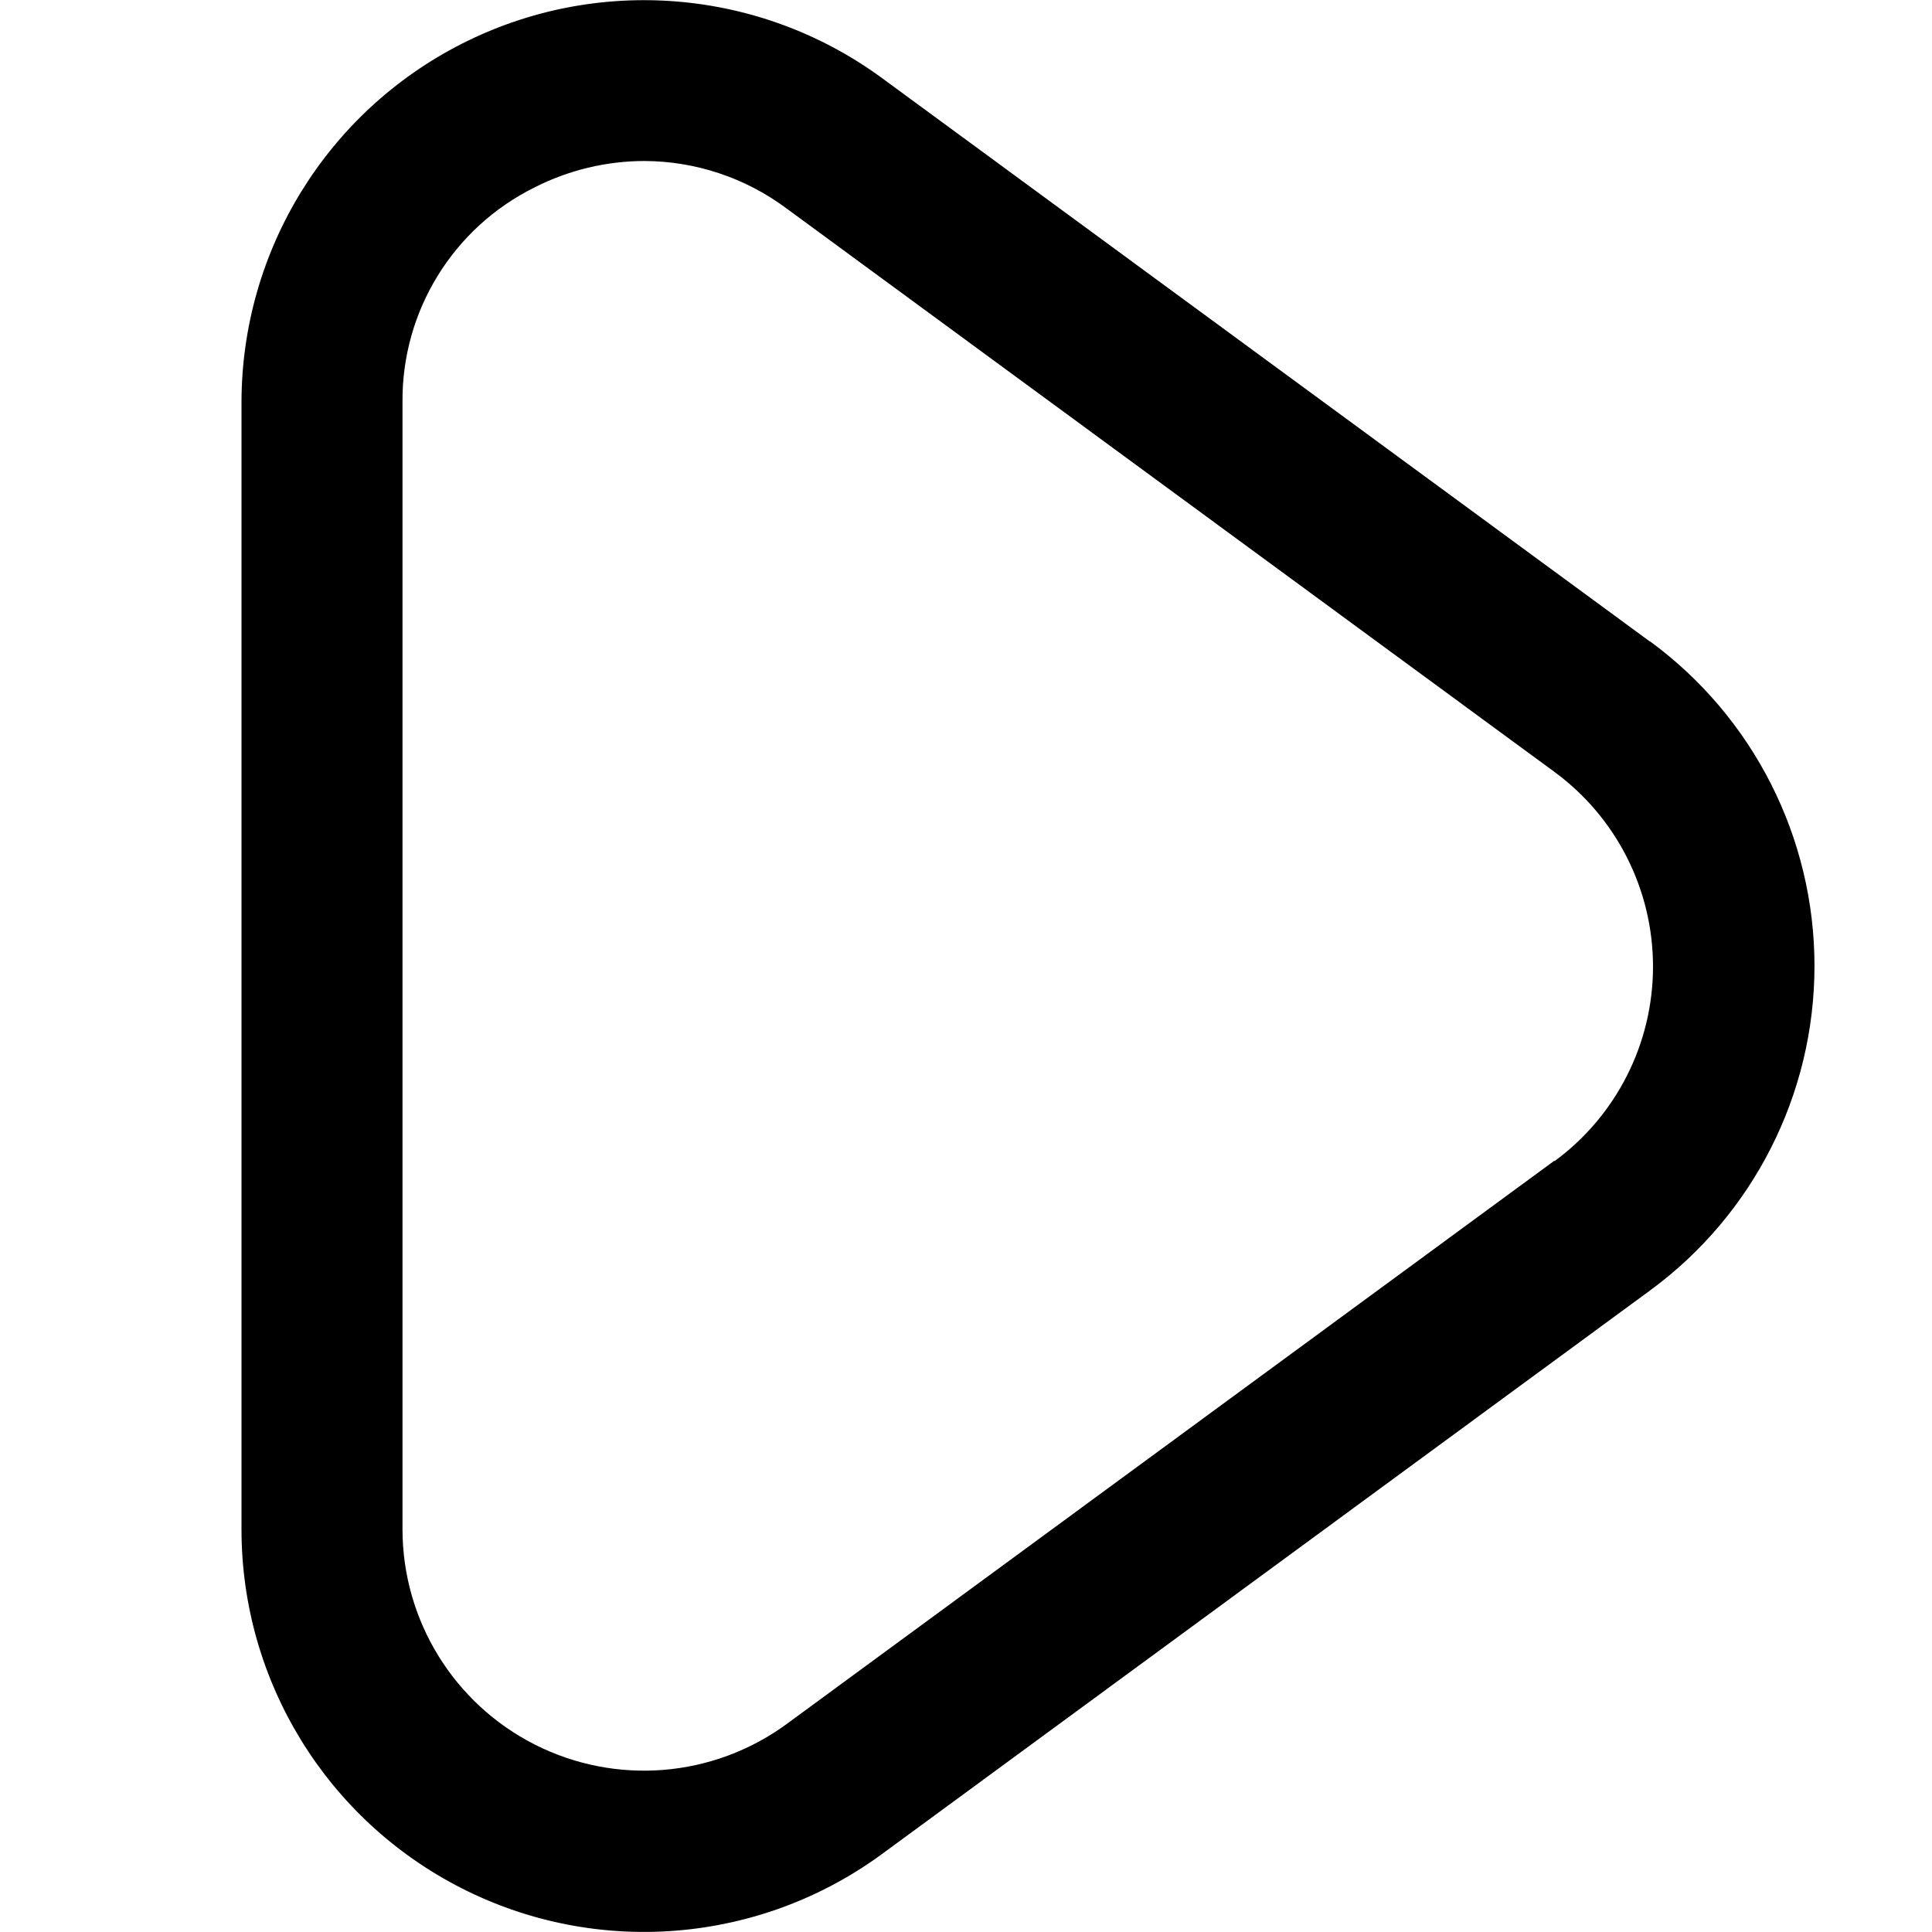
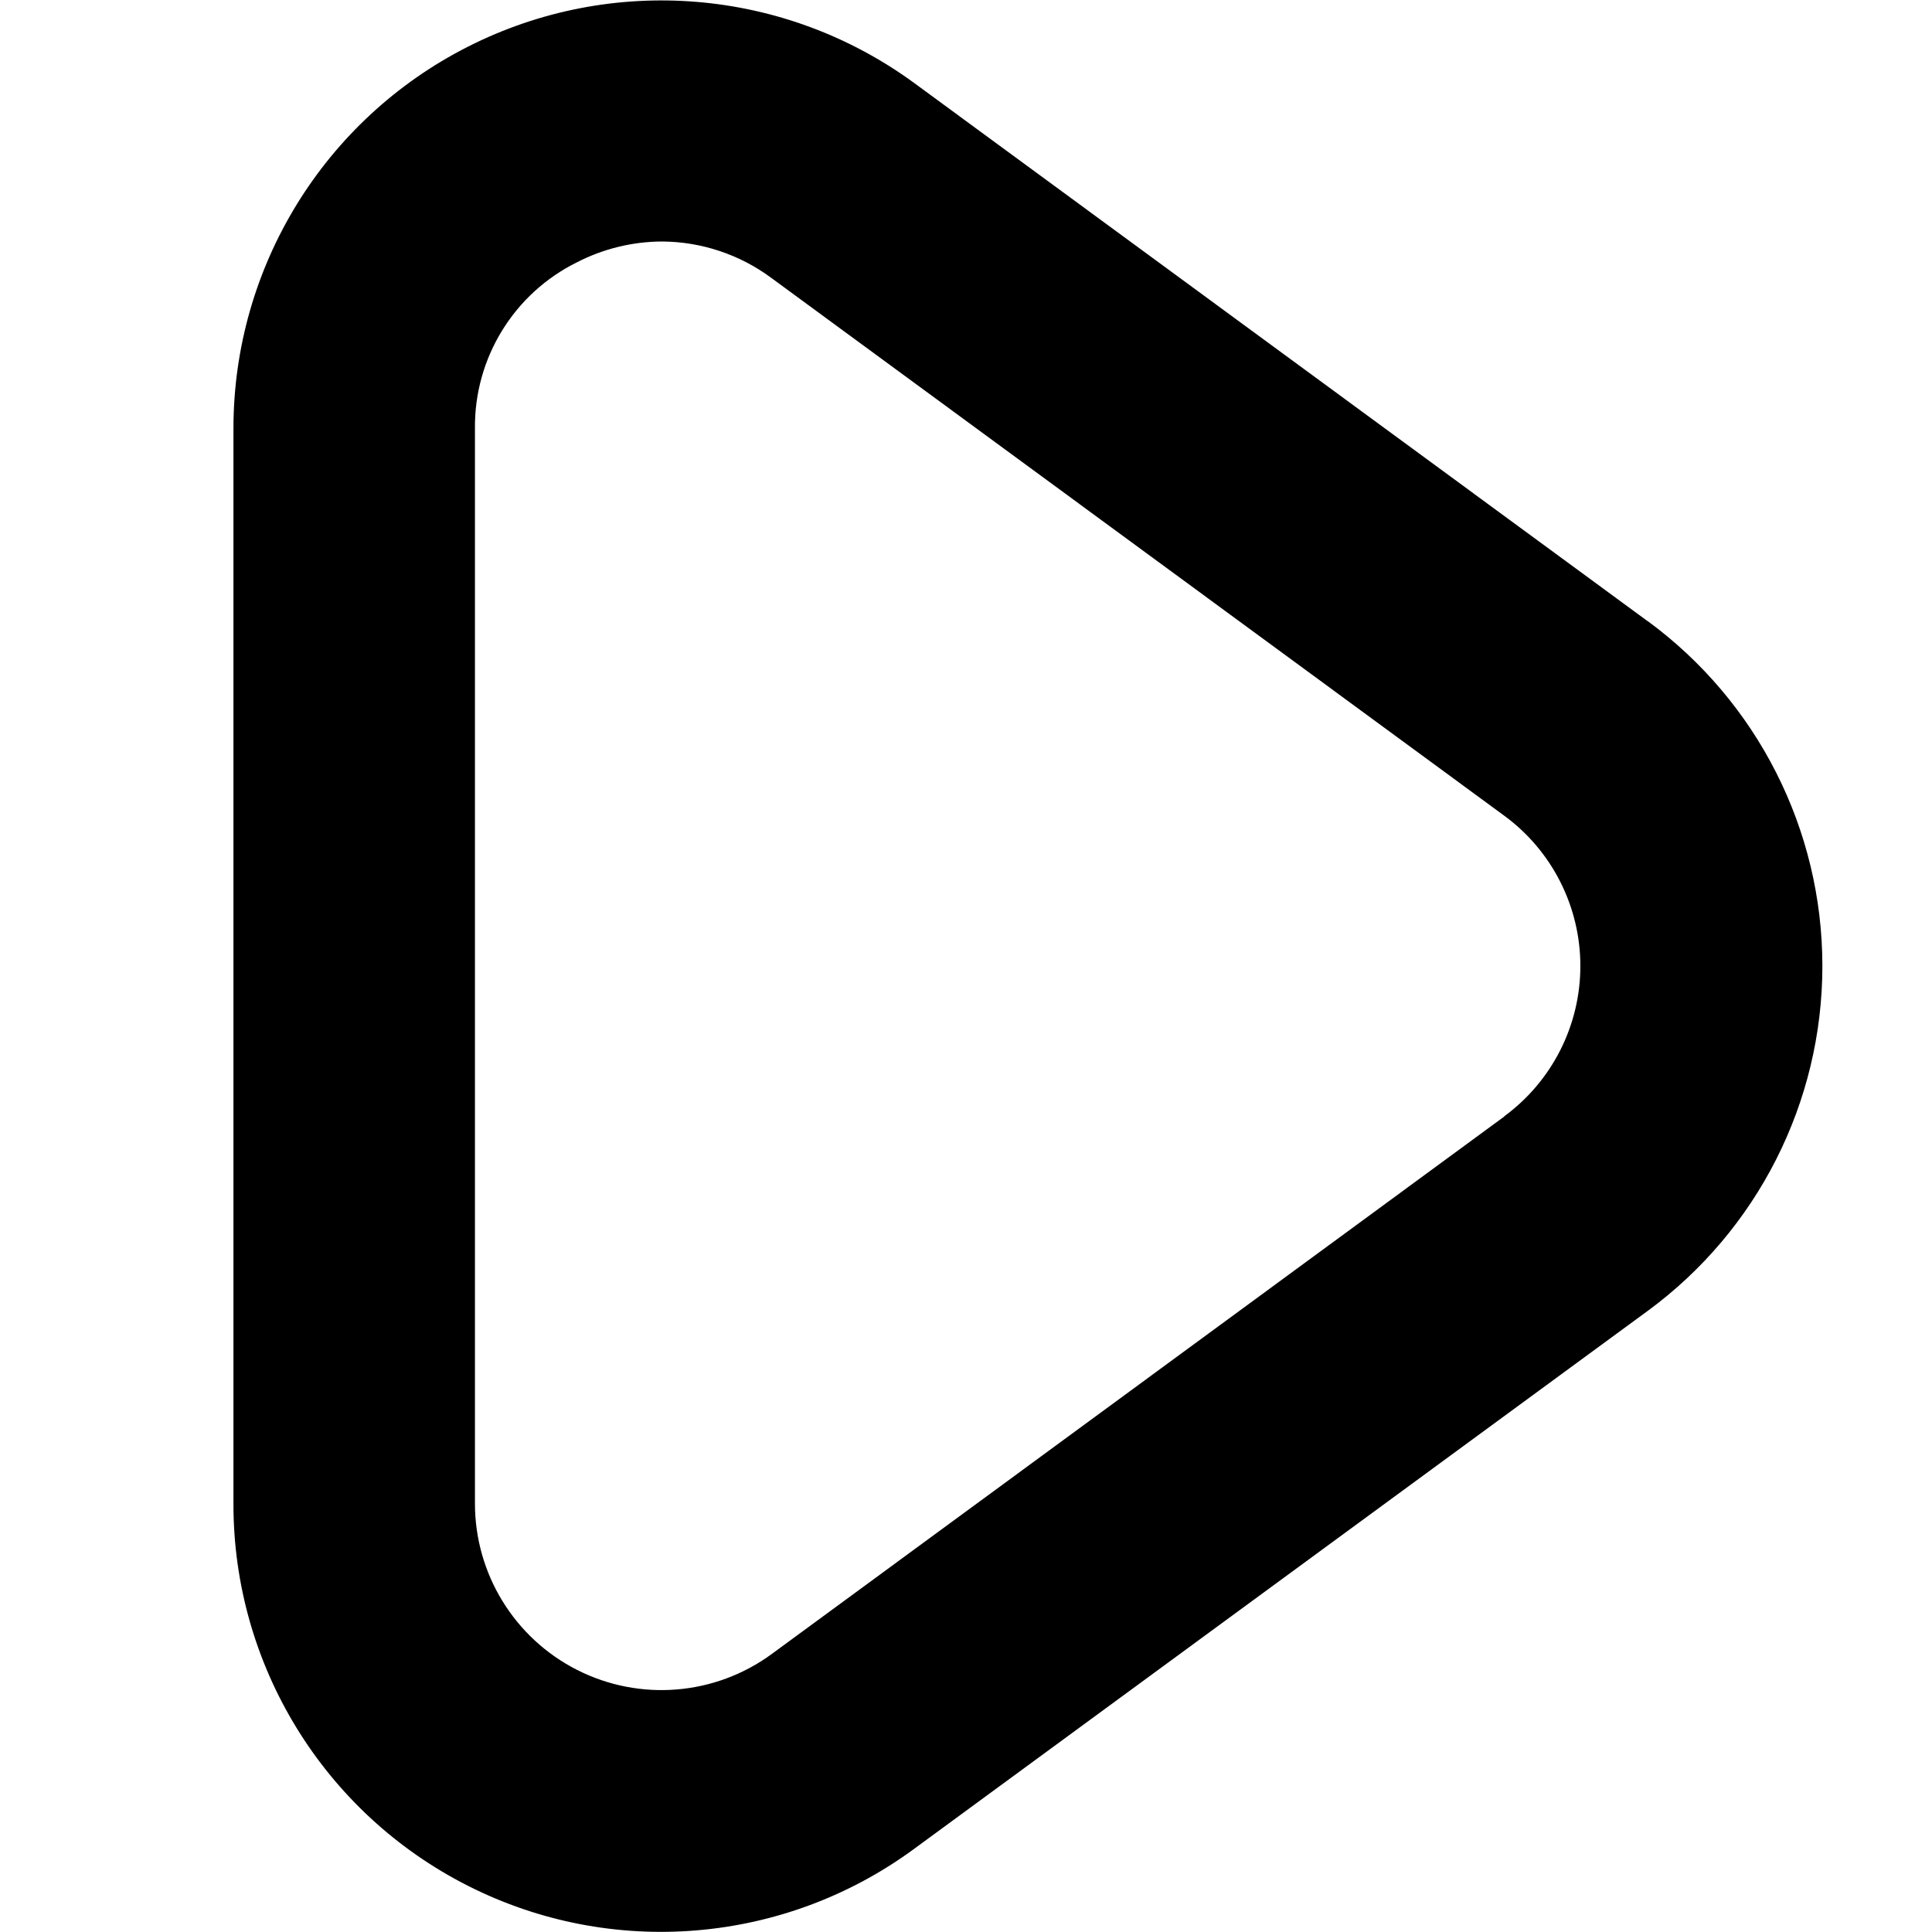
<svg xmlns="http://www.w3.org/2000/svg" viewBox="0 0 24 24" width="512" height="512">
-   <path d="M20.494,7.968l-9.54-7A5,5,0,0,0,3,5V19a5,5,0,0,0,7.957,4.031l9.54-7a5,5,0,0,0,0-8.064Zm-1.184,6.45-9.54,7A3,3,0,0,1,5,19V5A2.948,2.948,0,0,1,6.641,2.328,3.018,3.018,0,0,1,8.006,2a2.97,2.97,0,0,1,1.764.589l9.54,7a3,3,0,0,1,0,4.836Z" />
+   <path d="M20.463,7.713l-9.1-6.677A5.317,5.317,0,0,0,2.9,5.323V18.677a5.311,5.311,0,0,0,8.46,4.287l9.105-6.677a5.315,5.315,0,0,0,0-8.574Zm-1.774,6.155-9.1,6.677A2.317,2.317,0,0,1,5.9,18.677V5.323a2.276,2.276,0,0,1,1.27-2.066A2.328,2.328,0,0,1,8.223,3a2.3,2.3,0,0,1,1.362.455l9.1,6.677a2.316,2.316,0,0,1,0,3.736Z" />
</svg>
